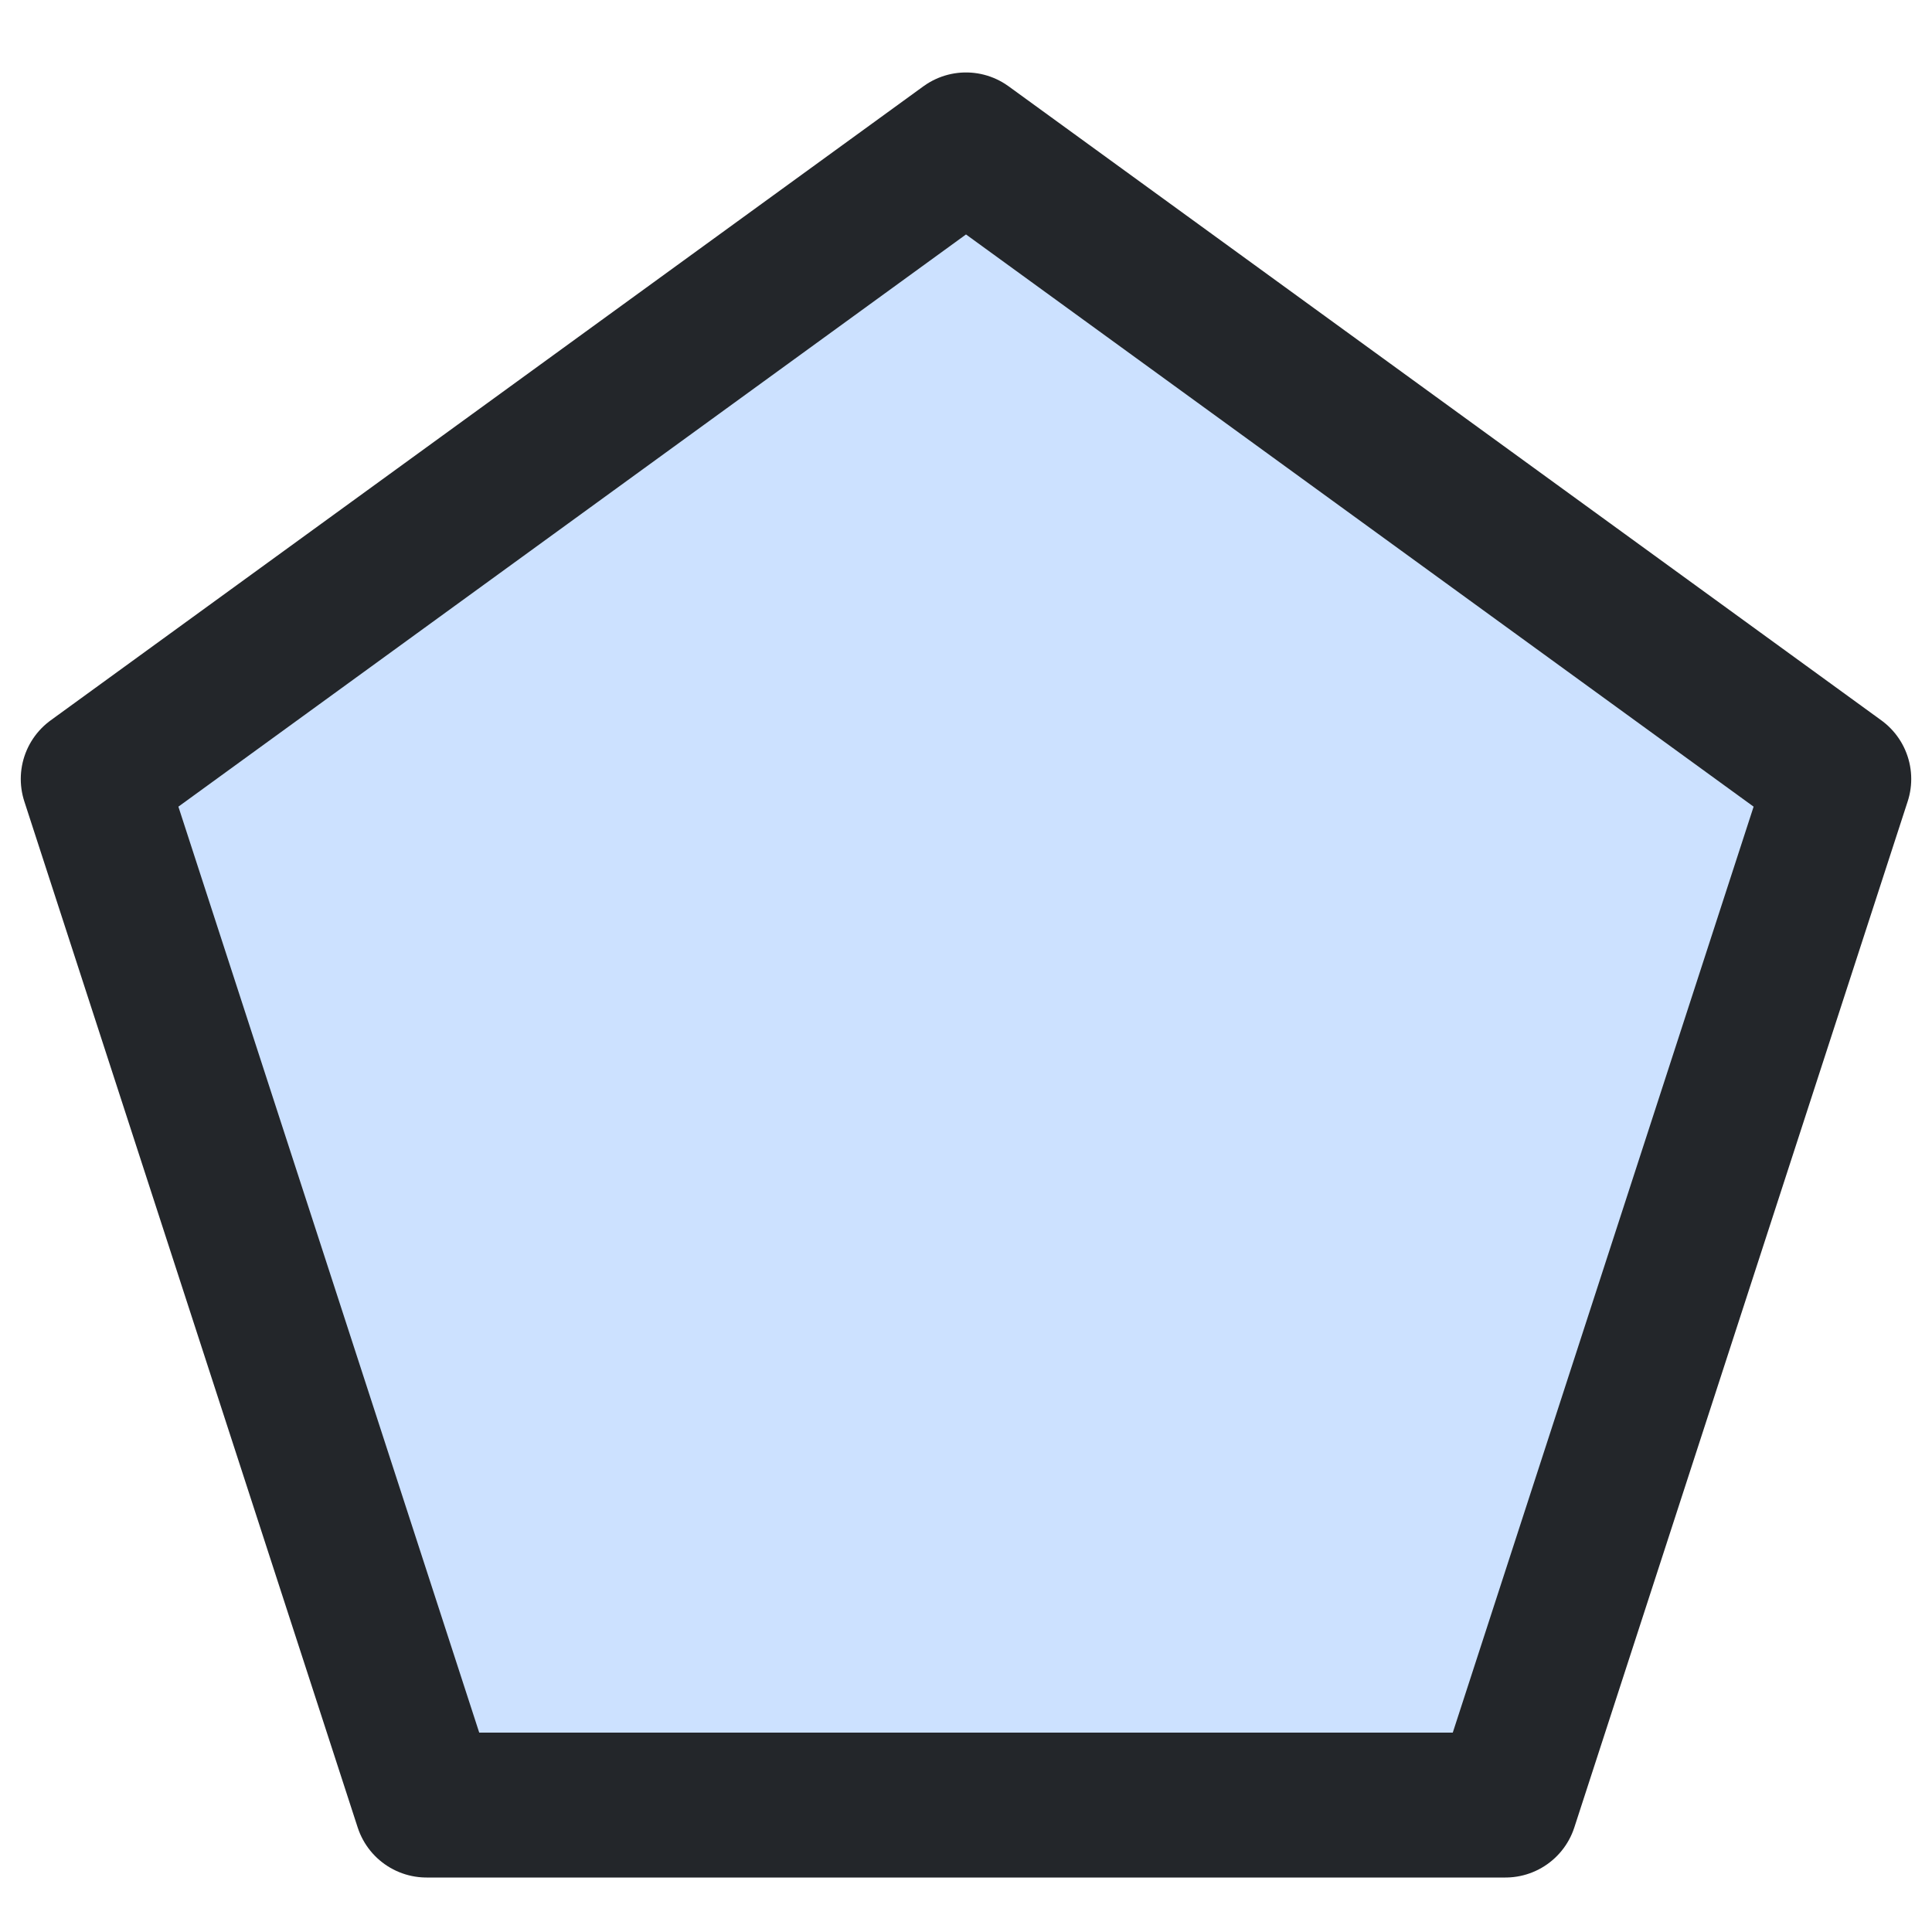
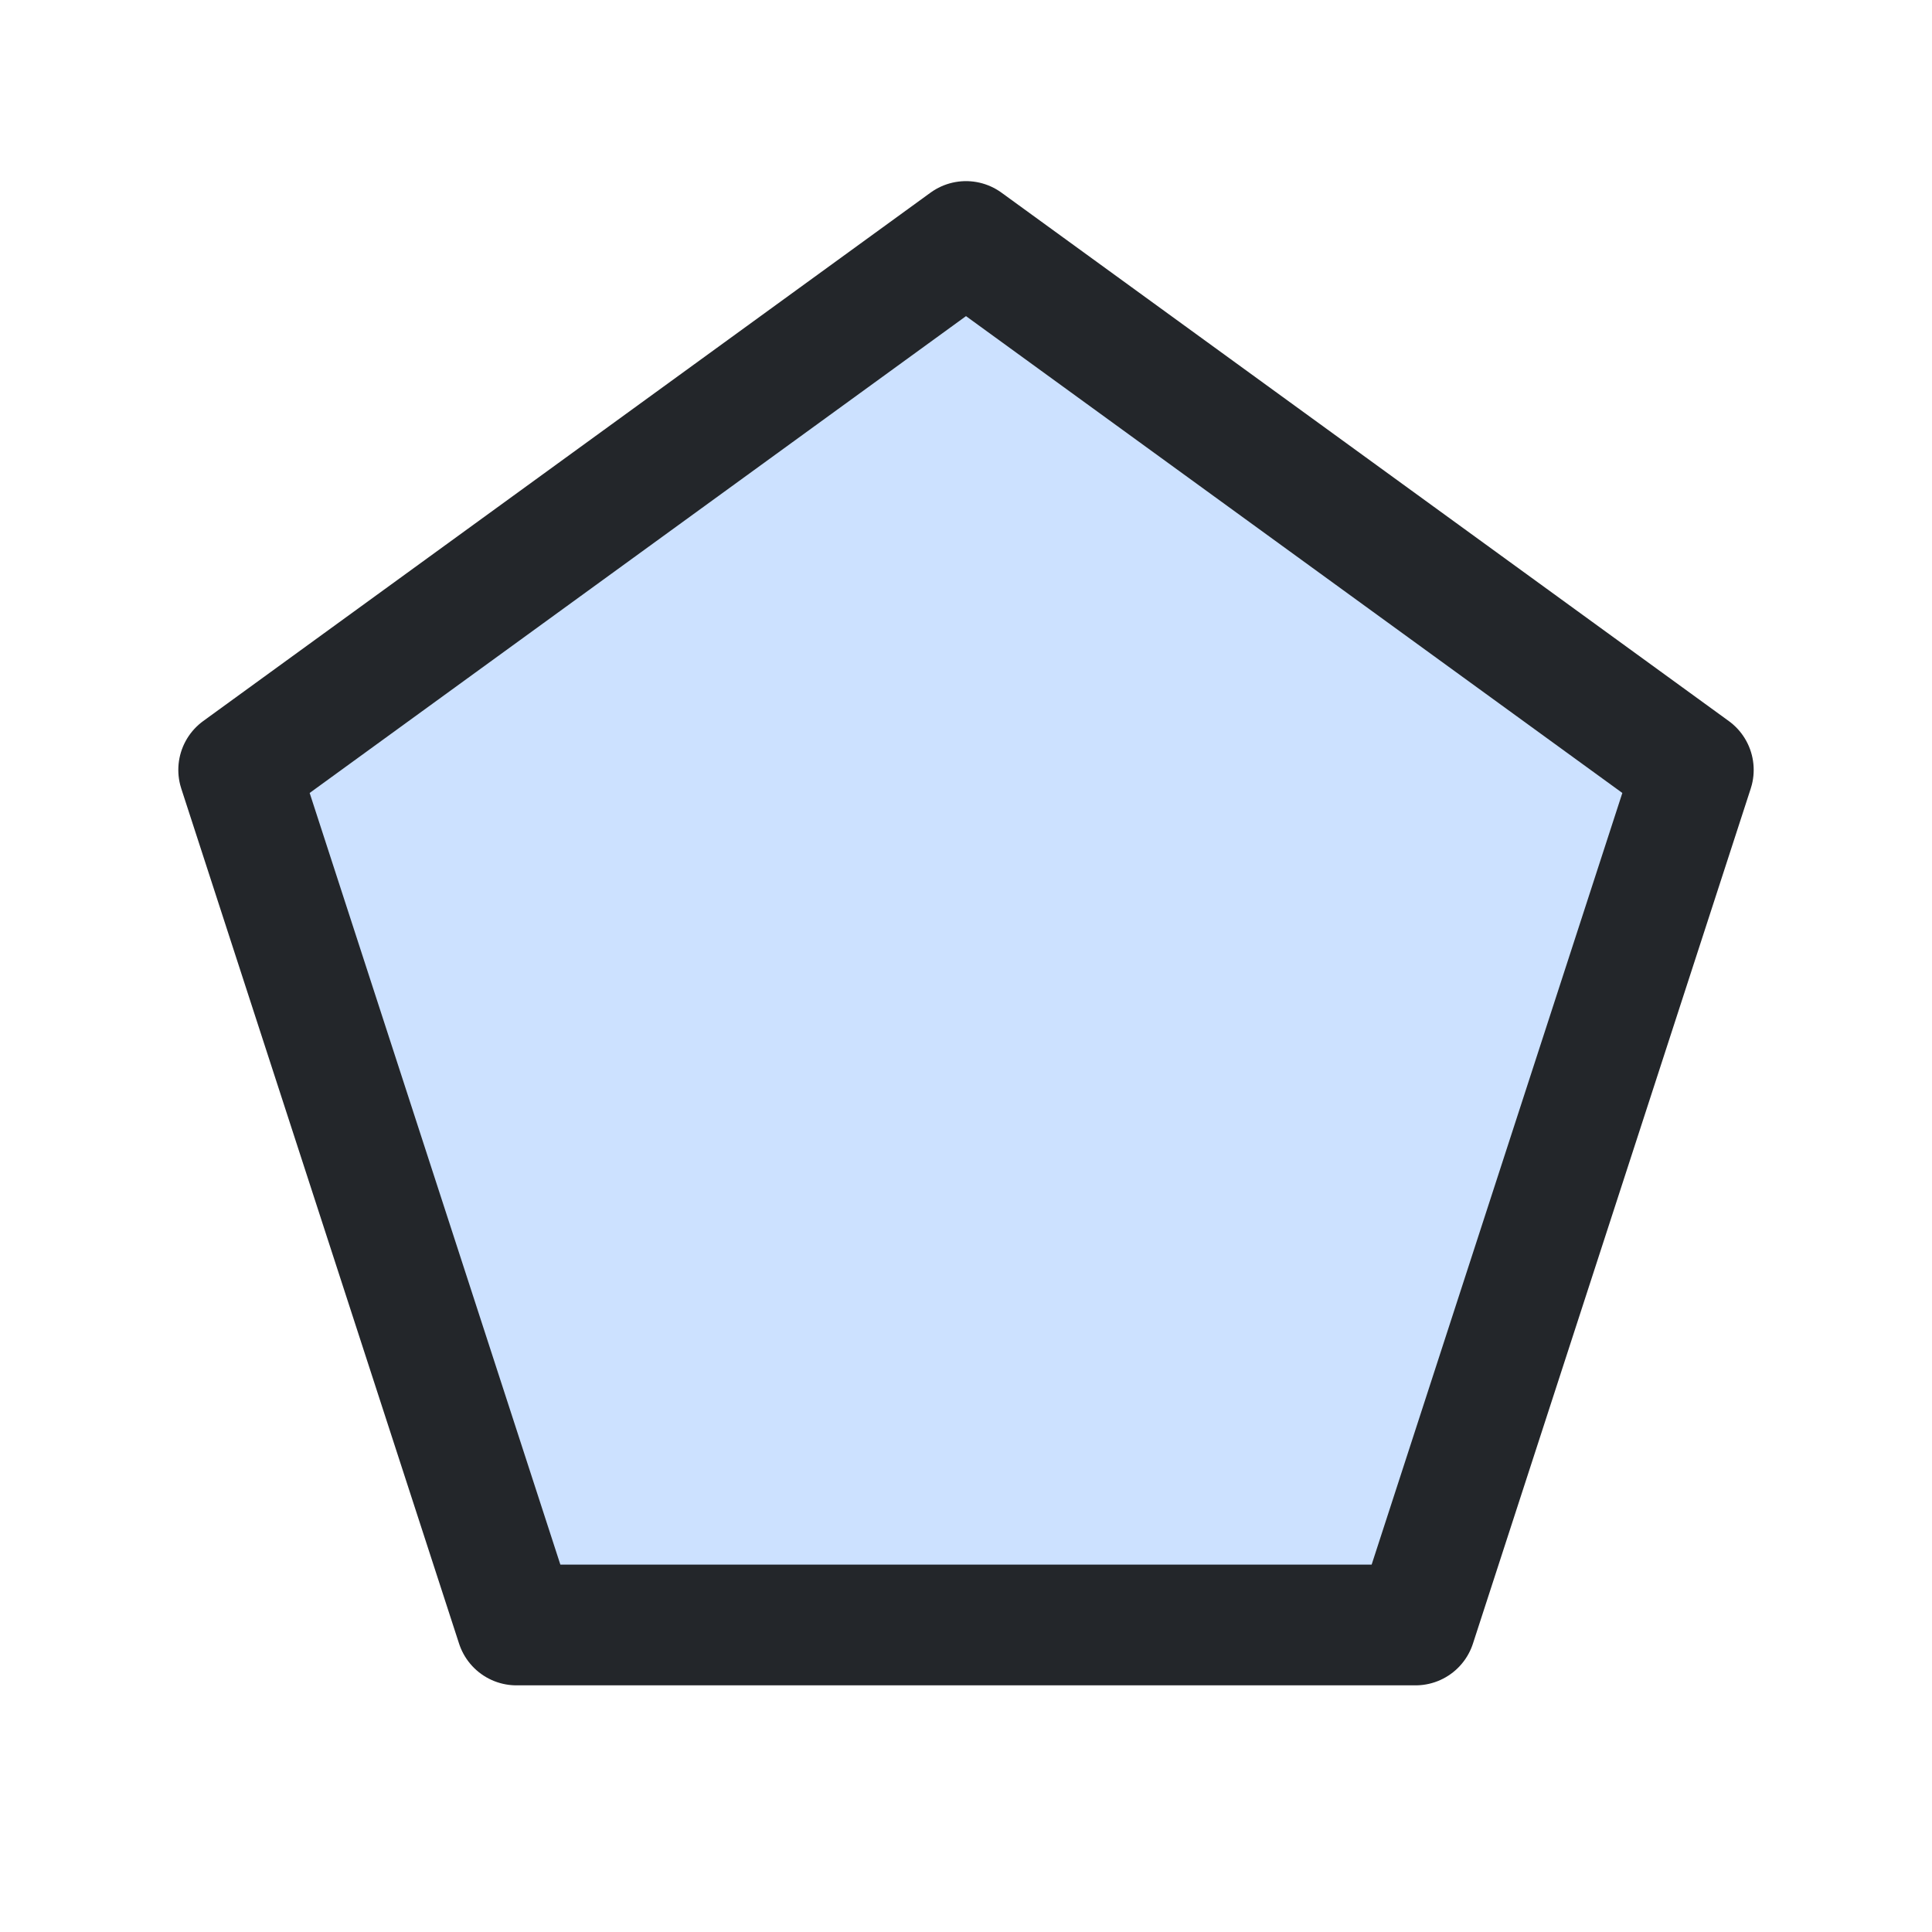
- <svg xmlns="http://www.w3.org/2000/svg" width="1em" height="1em" viewBox="0 0 20 20" fill="none" aria-labelledby="title-id" role="img">
-   <path d="M10 1.5L19.035 8.064L15.584 18.686H4.416L0.965 8.064L10 1.5Z" fill="#CCE1FF" stroke="#23262A" stroke-width="1.5" stroke-linejoin="round" />
+ <svg xmlns="http://www.w3.org/2000/svg" width="24" height="24" viewBox="0 0 24 24" fill="none">
+   <path d="M12 3L21.035 9.564L17.584 20.186H6.416L2.965 9.564L12 3Z" fill="#CCE1FF" stroke="#23262A" stroke-width="1.5" stroke-linejoin="round" />
</svg>
